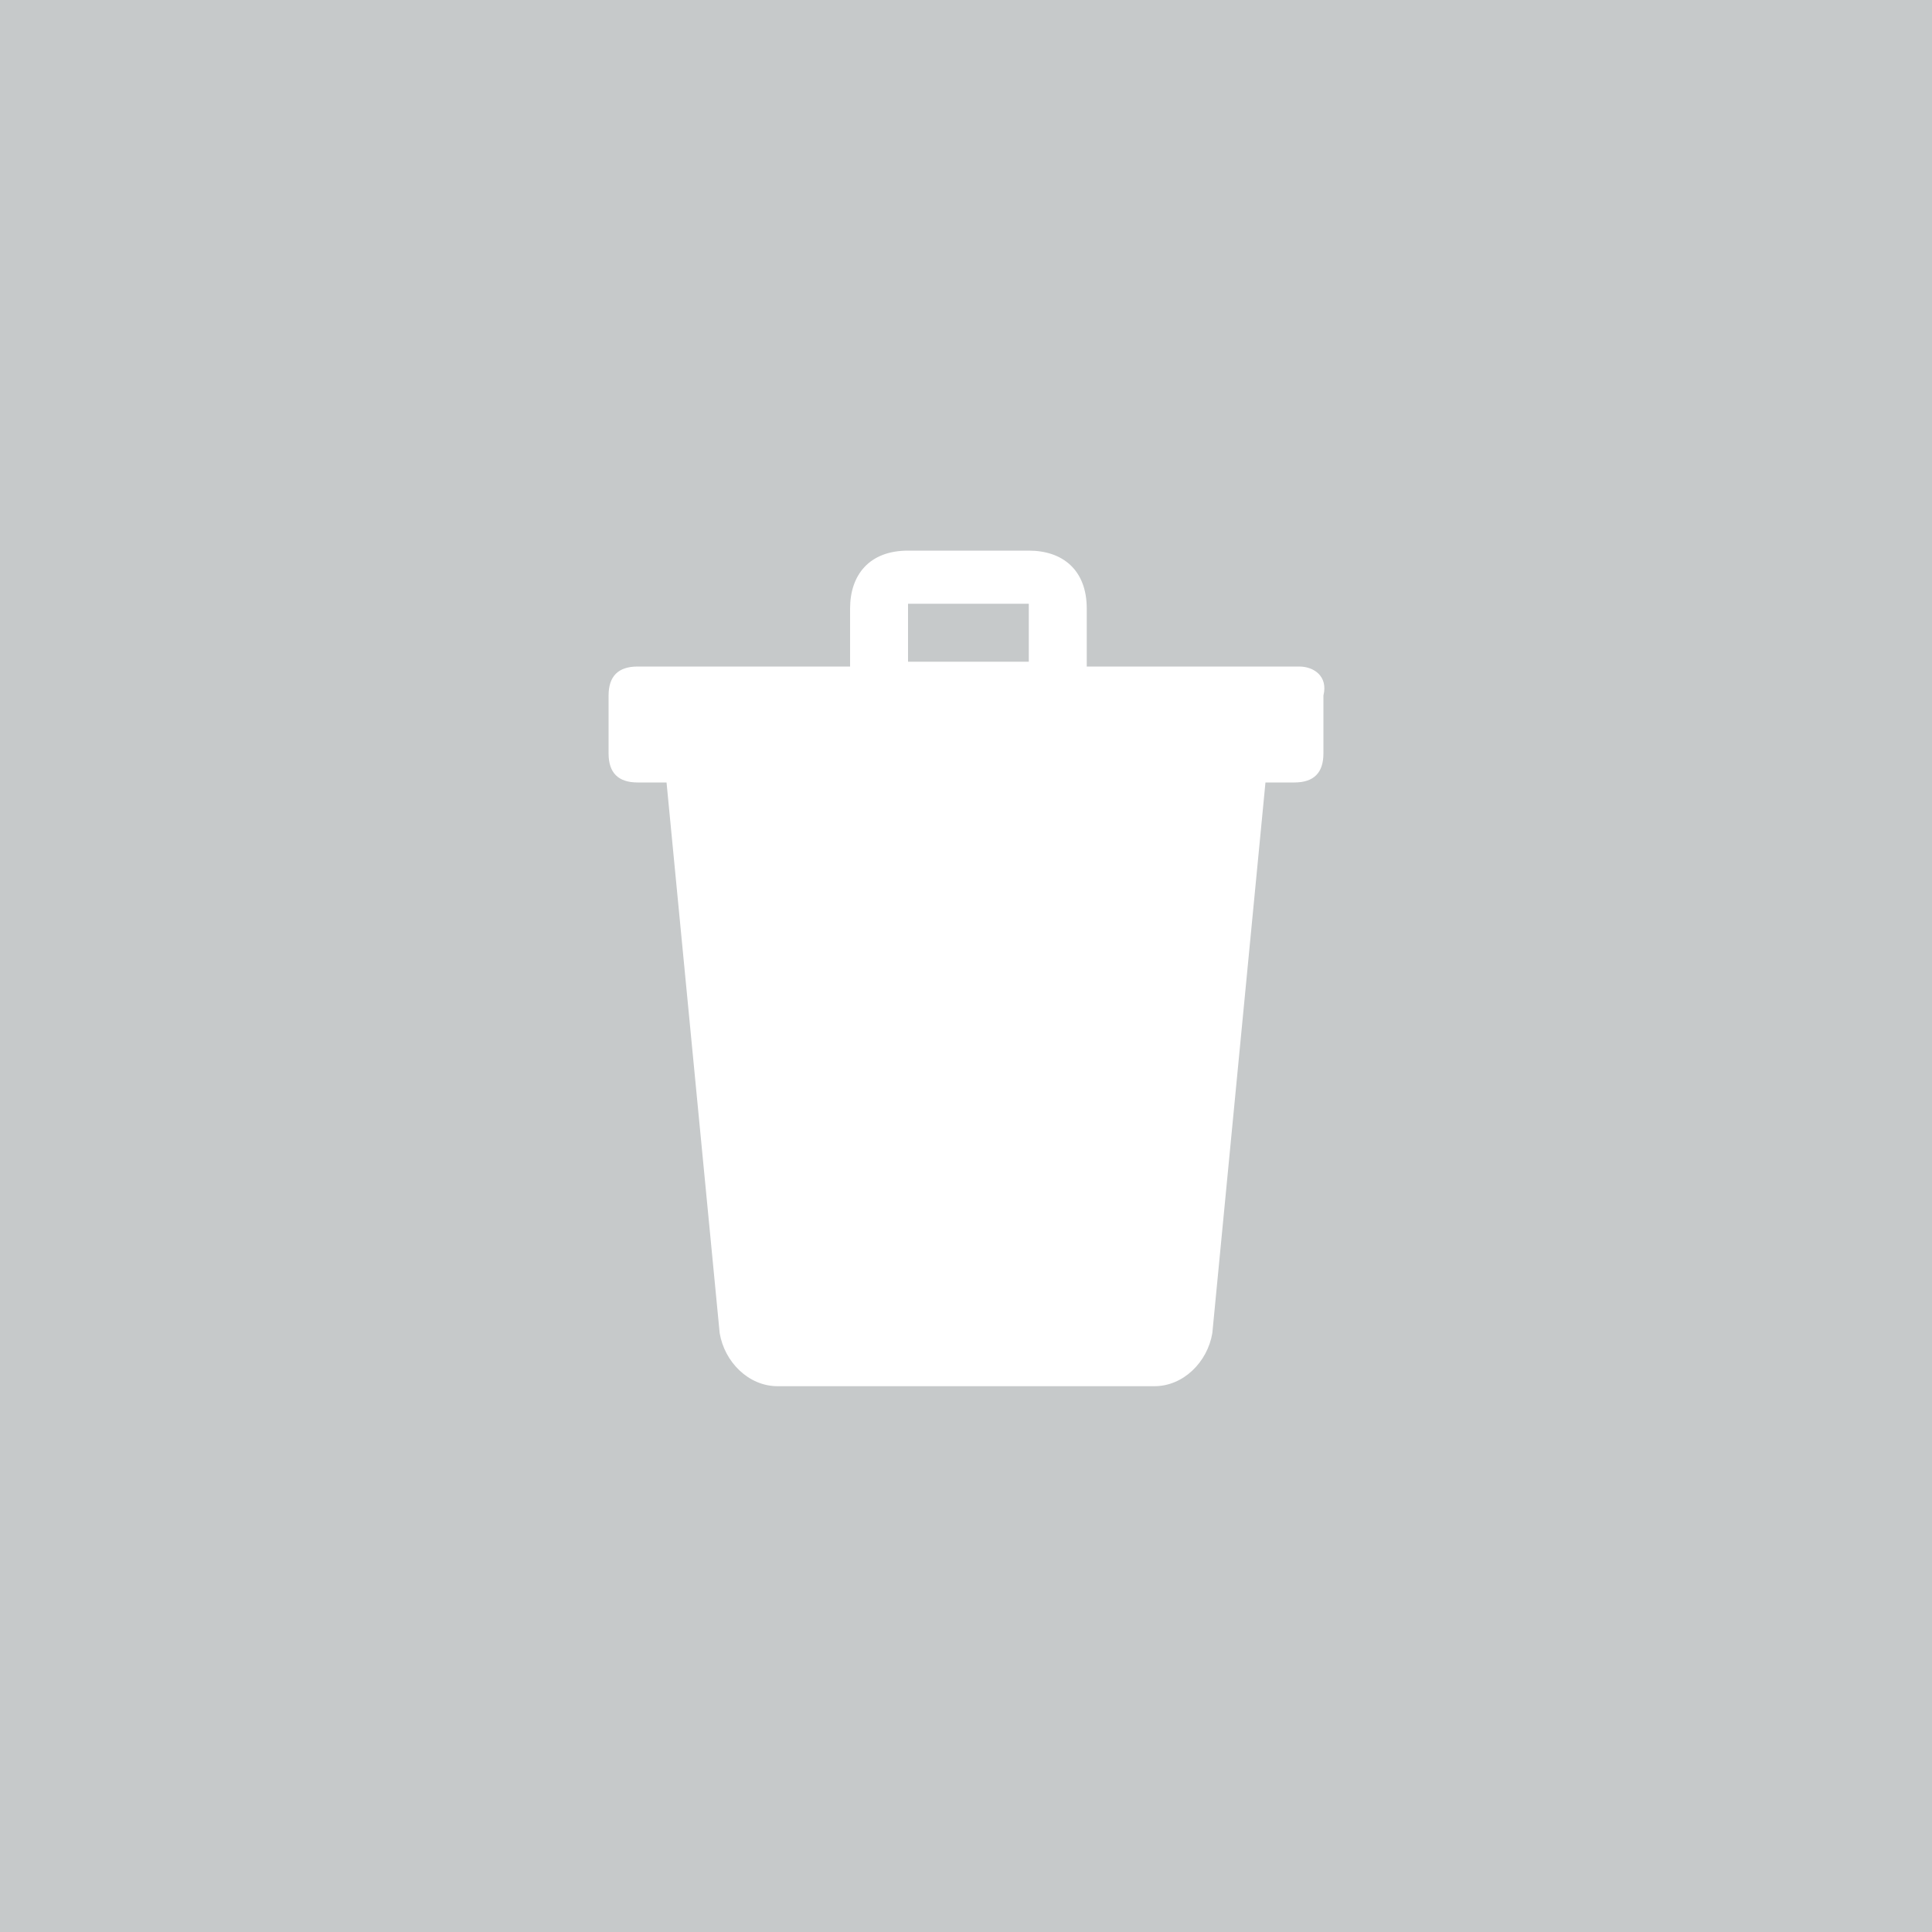
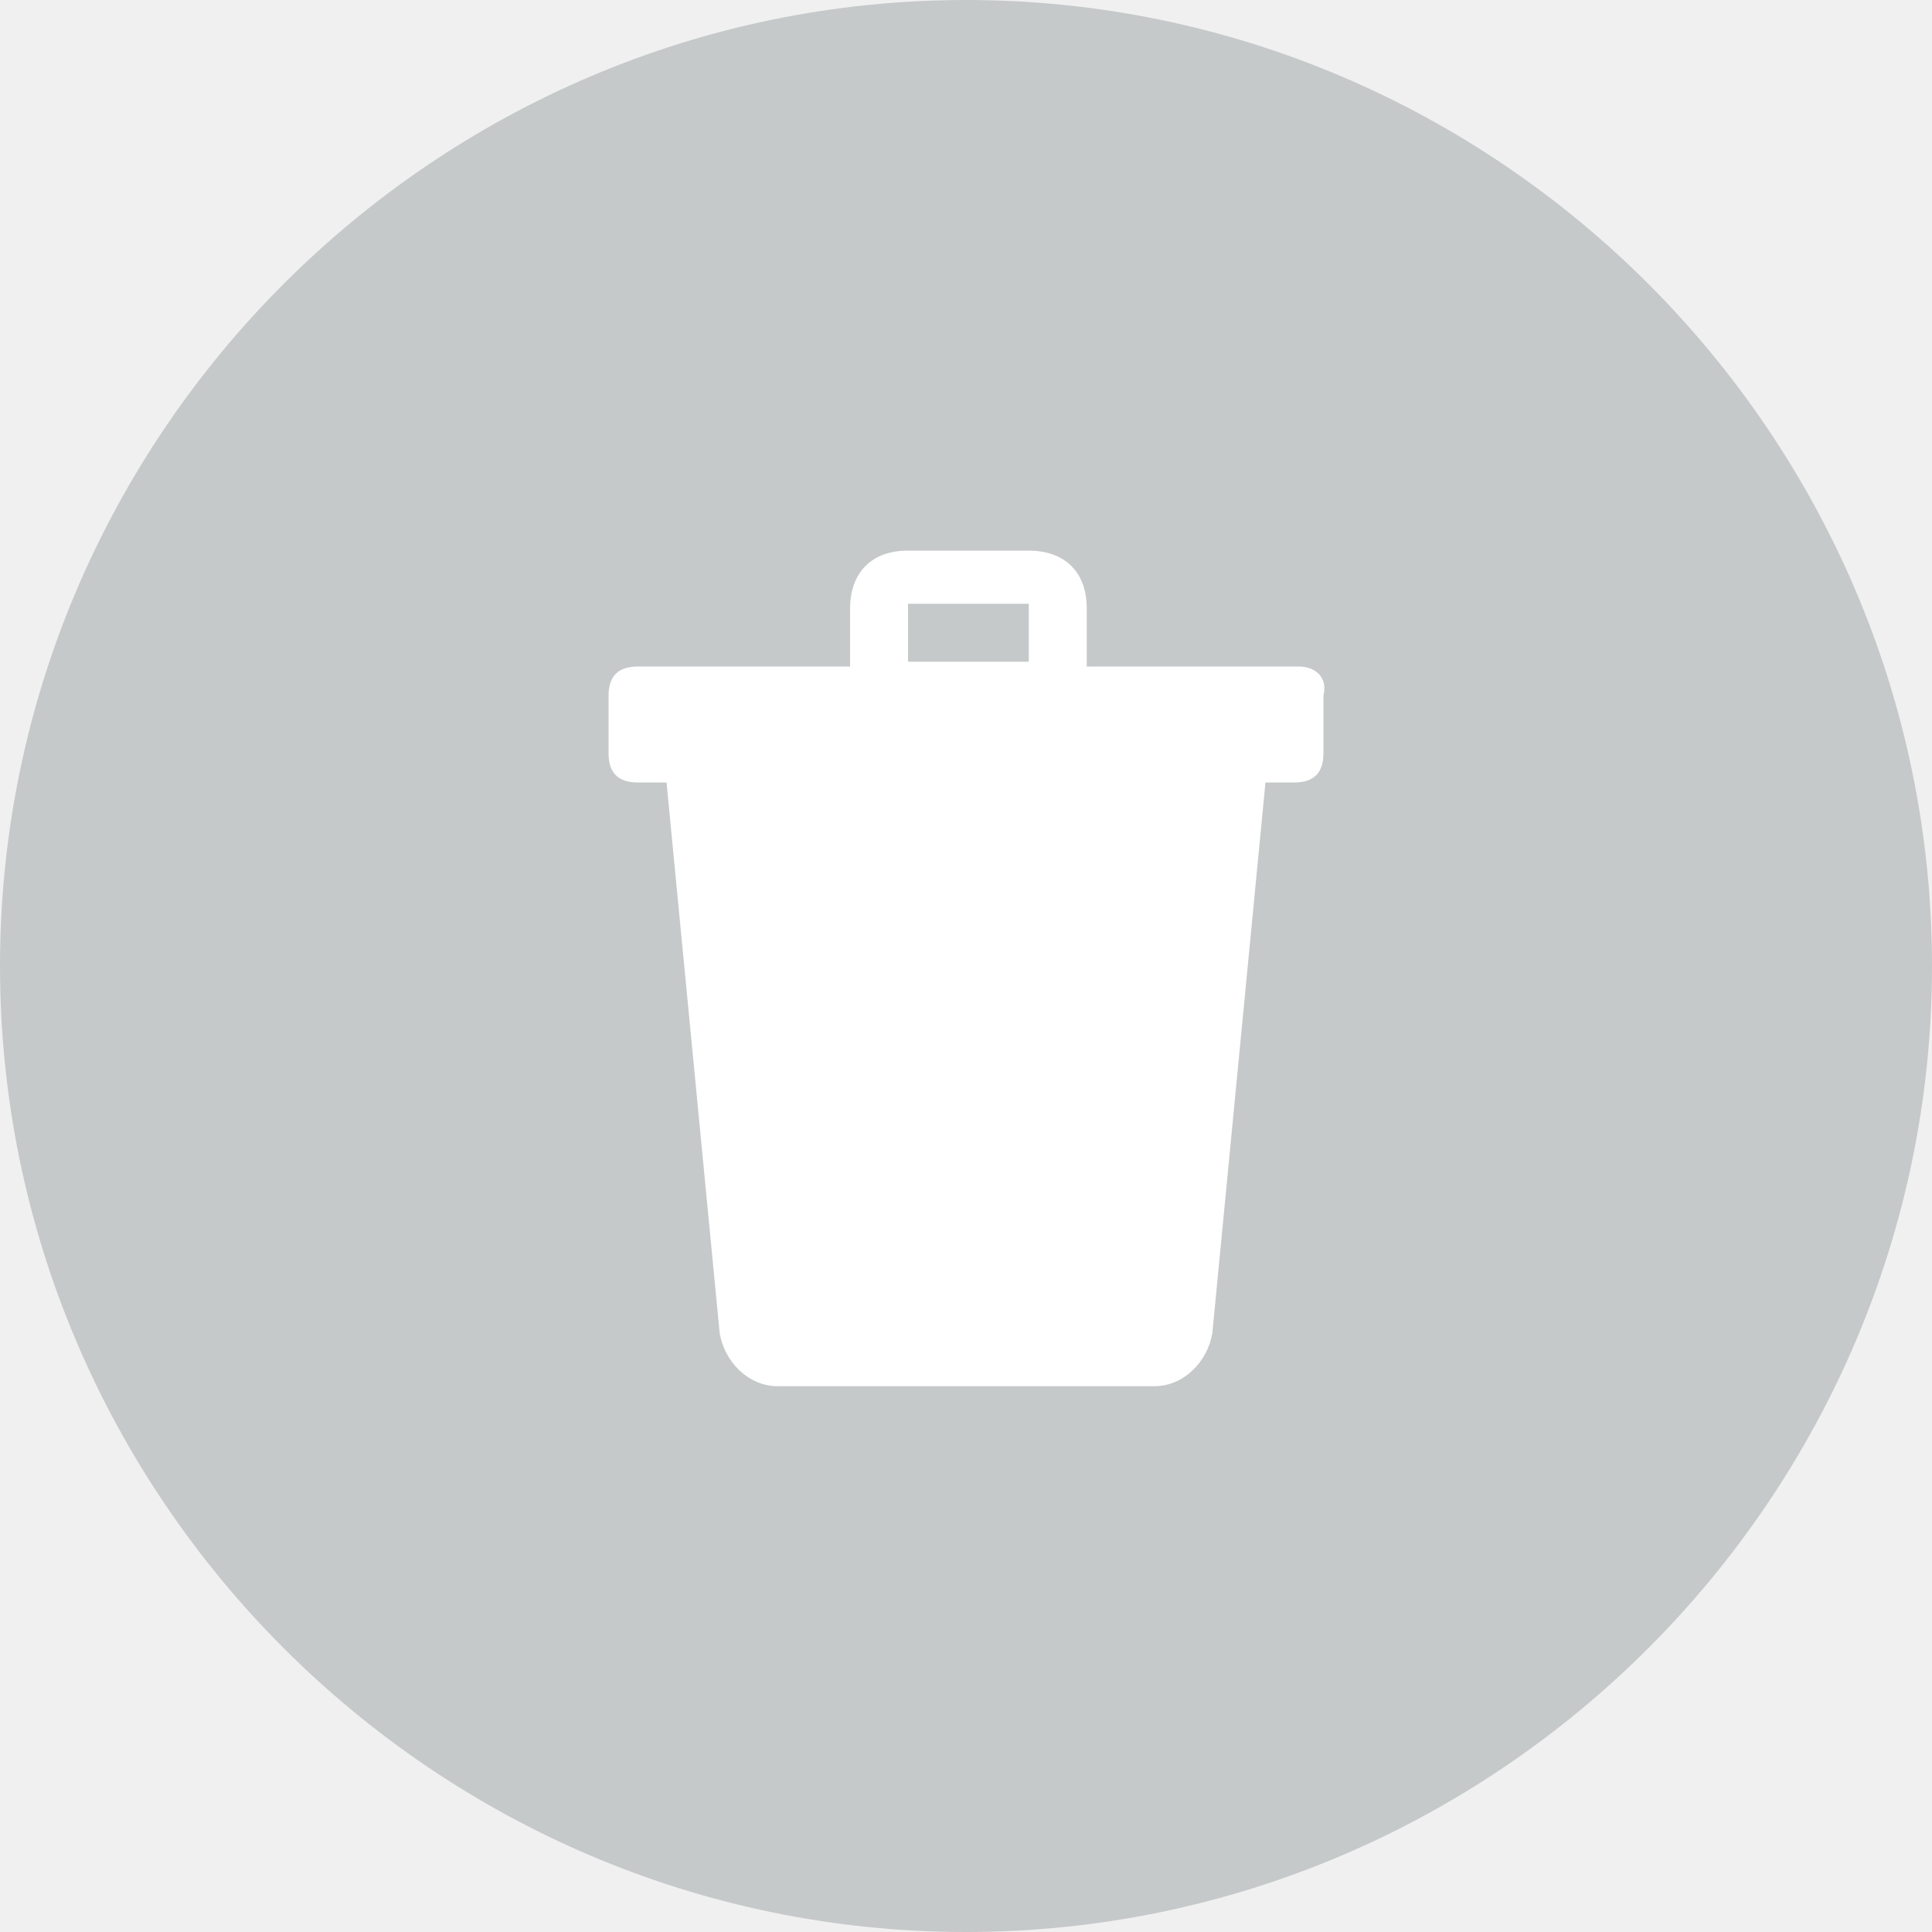
<svg xmlns="http://www.w3.org/2000/svg" version="1.1" id="Layer_1" x="0px" y="0px" viewBox="0 0 40 40" style="enable-background:new 0 0 40 40;" xml:space="preserve">
  <style type="text/css">
	.st0{fill:#C6C9CA;}
	.st1{fill:#FFFFFF;}
</style>
-   <rect class="st0" width="40" height="40" />
+   <path class="st0" d="M20,0L20,0c11,0,20,9,20,20l0,0c0,11-9,20-20,20l0,0C9,40,0,31,0,20l0,0C0,9,9,0,20,0z" />
  <path class="st1" d="M26.9,13.8h-4.4v-1.2c0-0.8-0.5-1.2-1.2-1.2h-2.5c-0.8,0-1.2,0.5-1.2,1.2v1.2h-4.4c-0.4,0-0.6,0.2-0.6,0.6v1.2  c0,0.4,0.2,0.6,0.6,0.6h0.6l1.1,11.4c0.1,0.6,0.6,1.1,1.2,1.1h7.8c0.6,0,1.1-0.5,1.2-1.1l1.1-11.4h0.6c0.4,0,0.6-0.2,0.6-0.6v-1.2  C27.5,14,27.2,13.8,26.9,13.8z M18.8,12.5h2.5v1.2h-2.5V12.5z" />
</svg>
